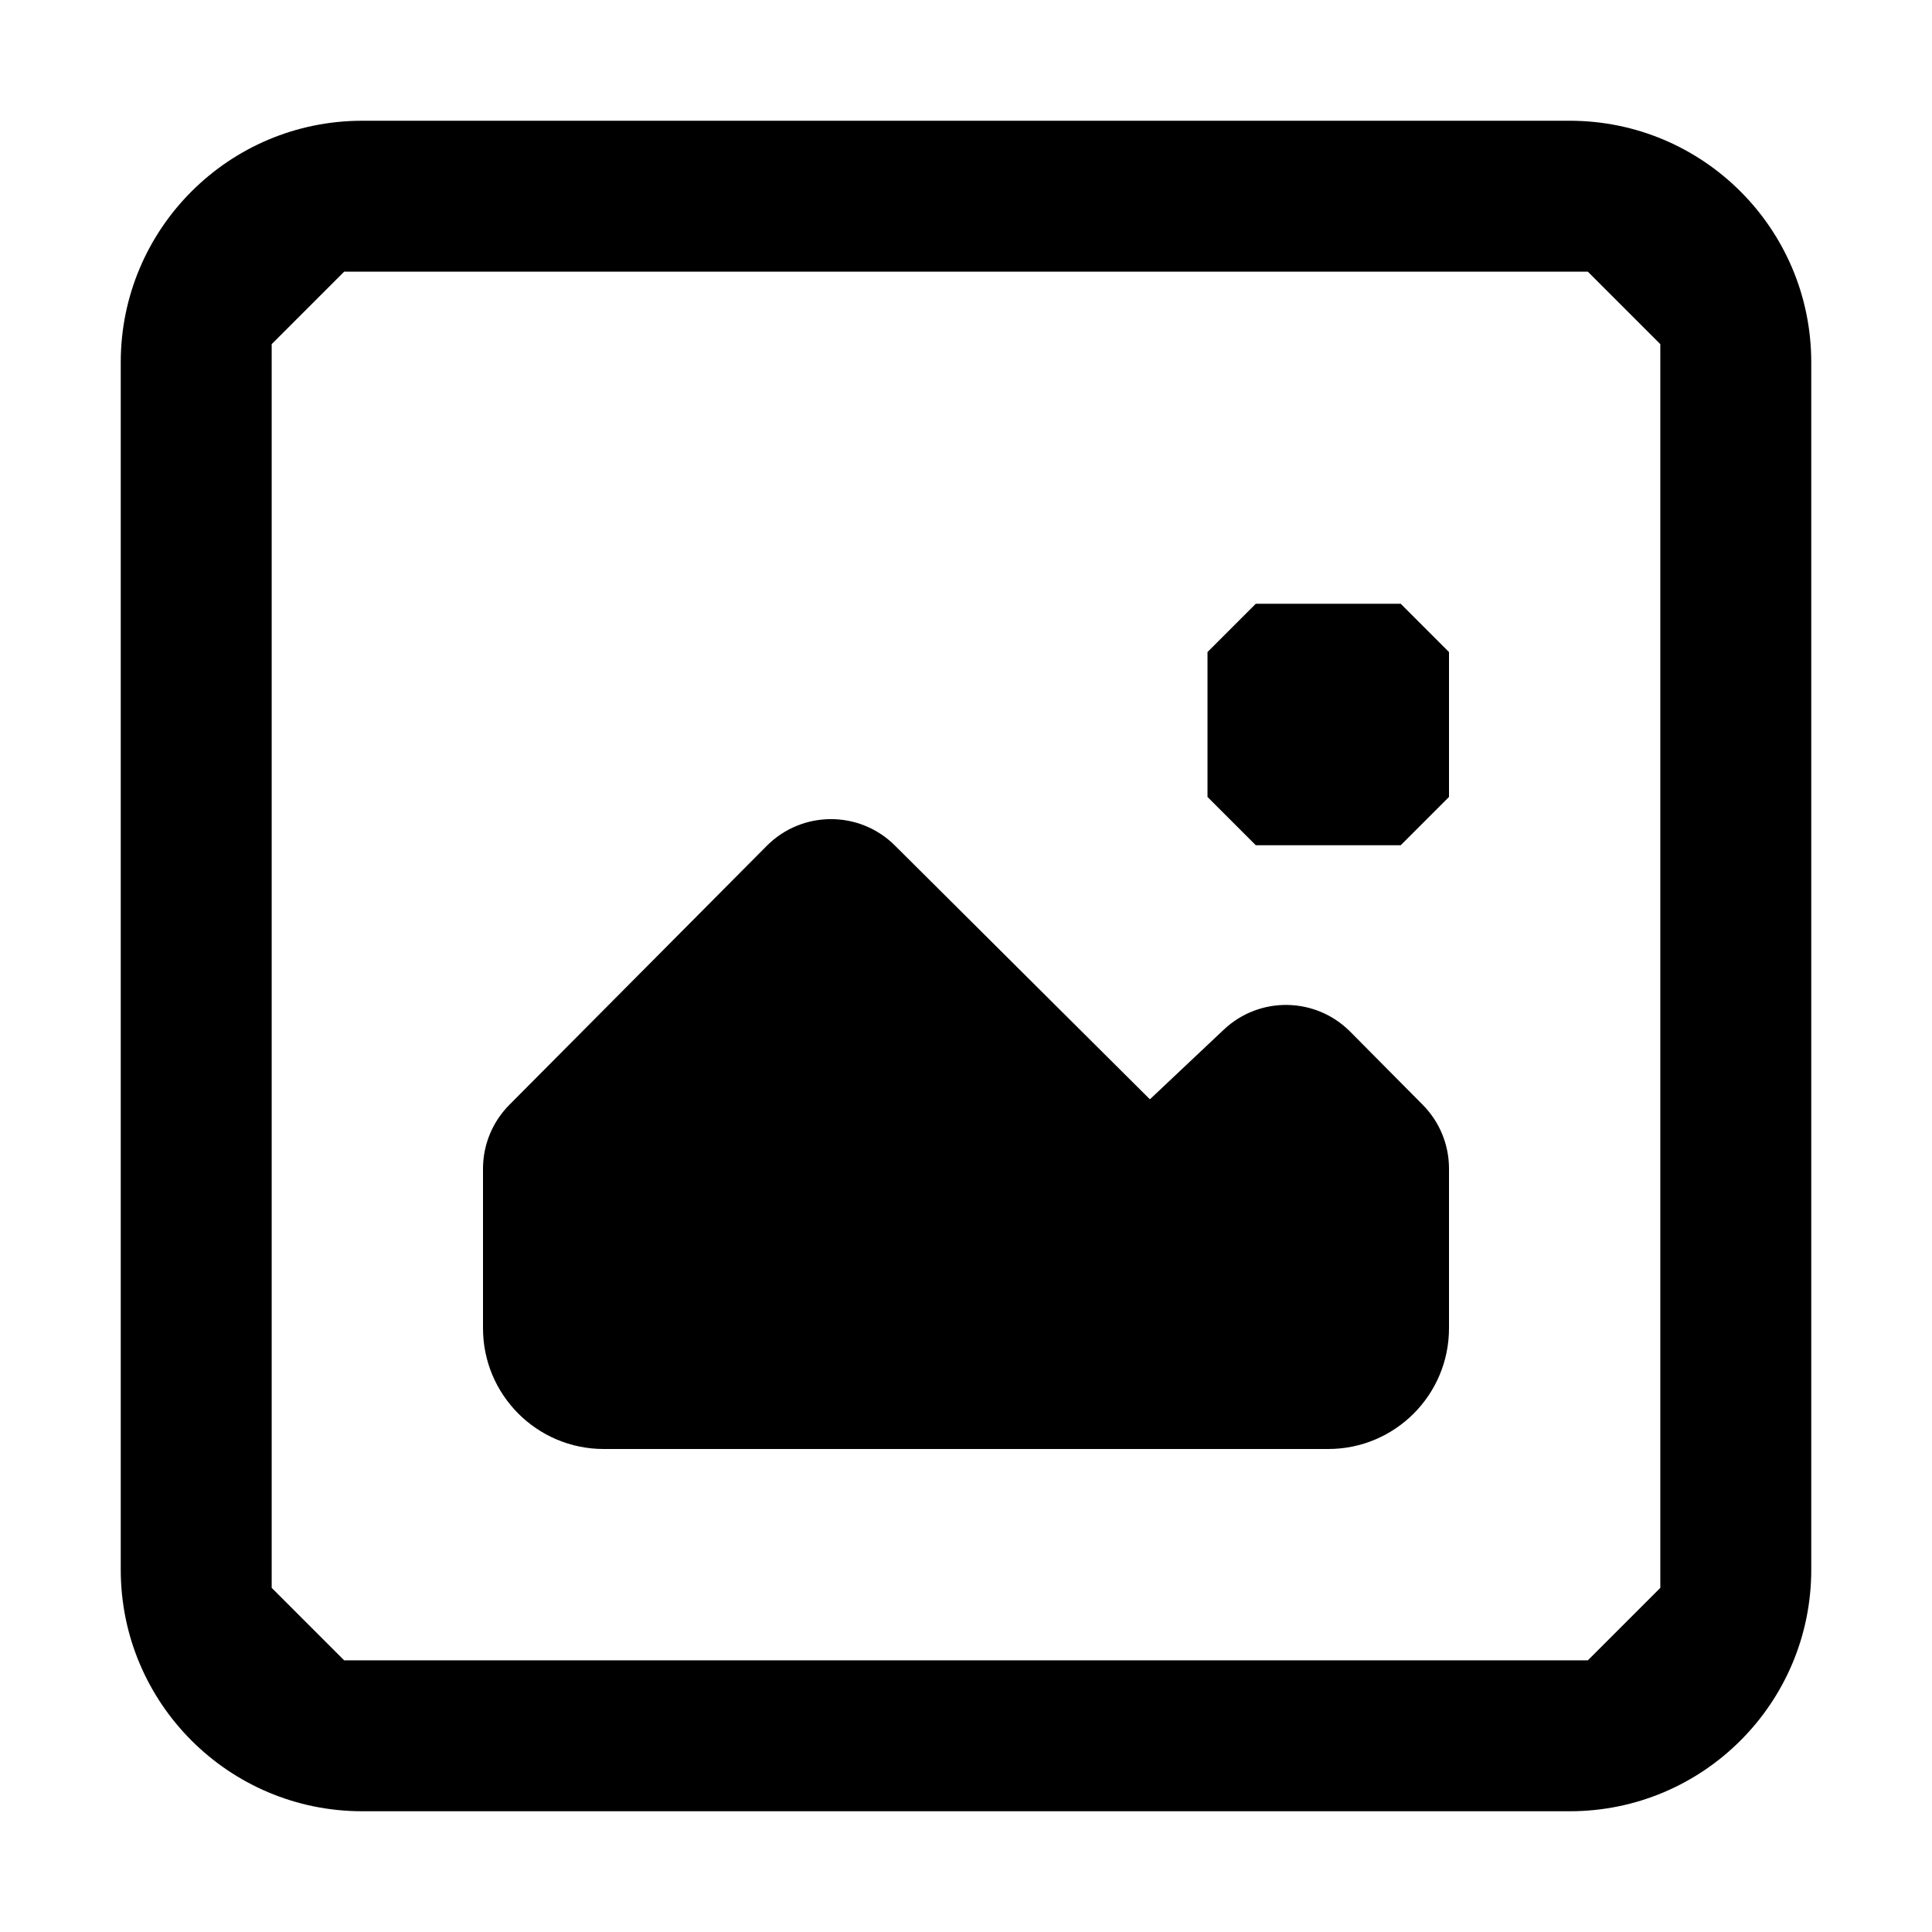
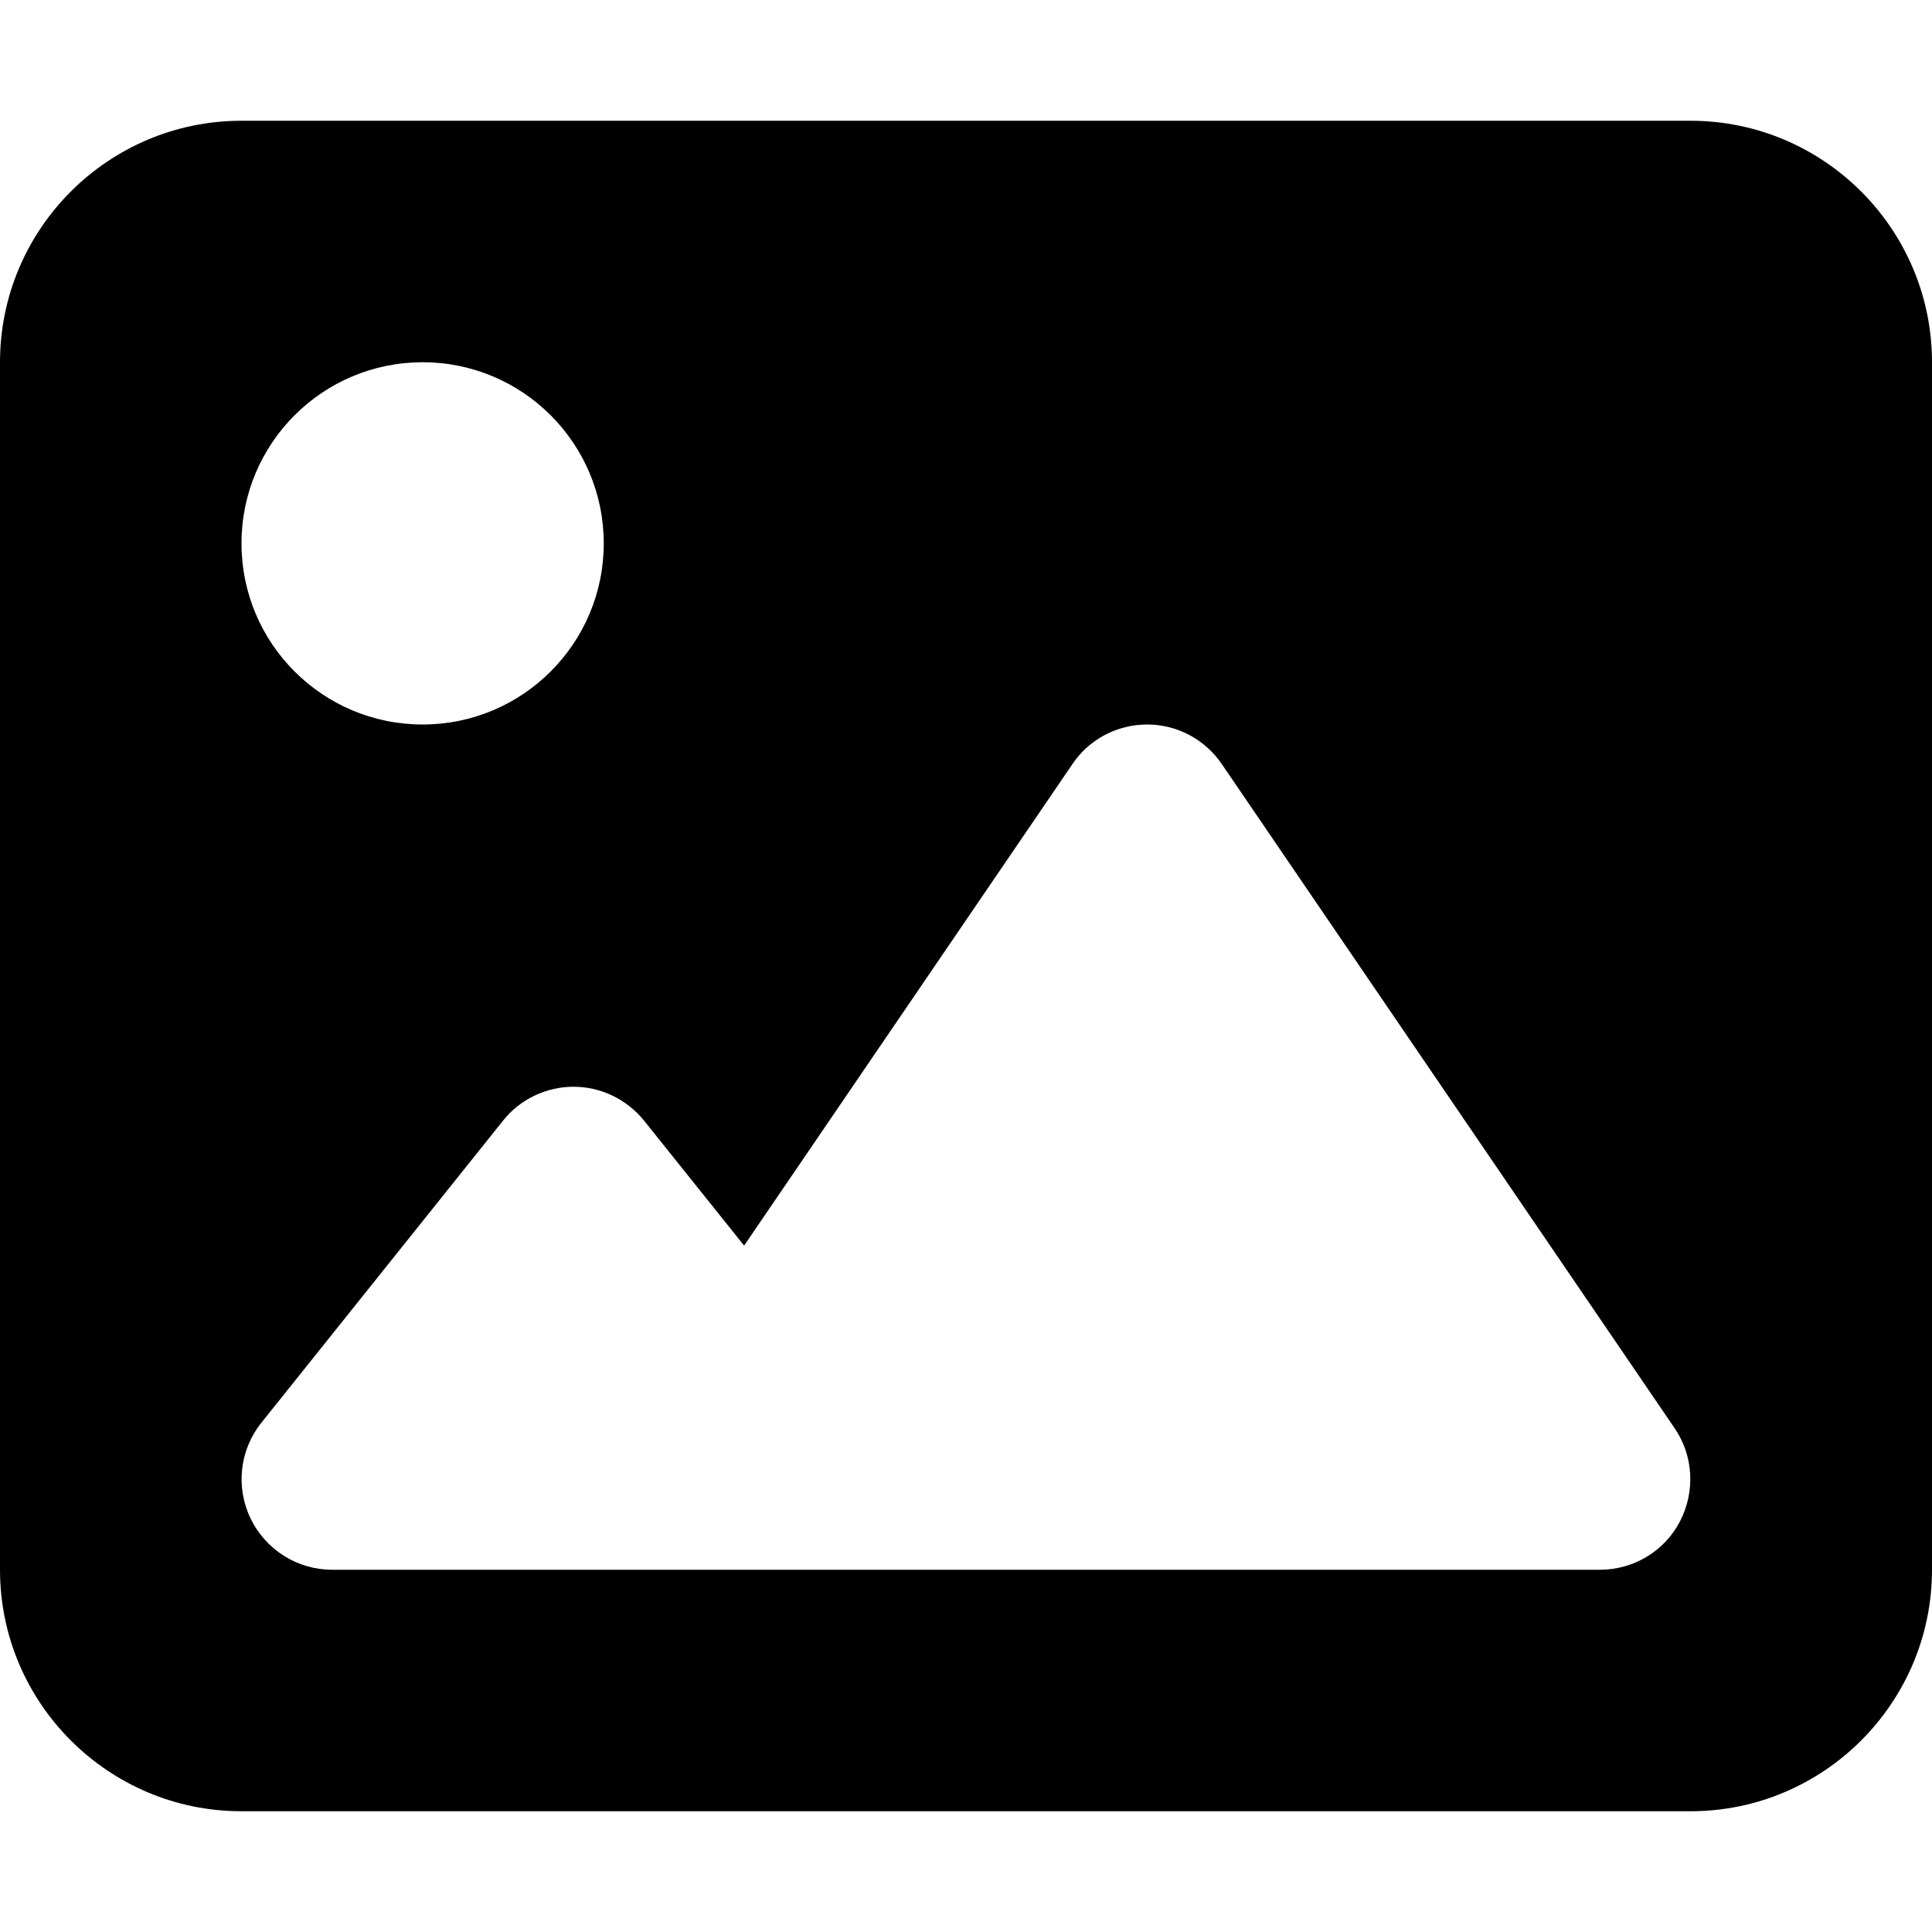
- <svg xmlns="http://www.w3.org/2000/svg" width="16" height="16" fill="#000" viewBox="0 0 16 16">
-   <path d="M3 1a2 2 0 0 0-2 2l0 10a2 2 0 0 0 2 2l10 0a2 2 0 0 0 2-2l0-10a2 2 0 0 0-2-2L3 1zm10.75 12.15-.6.6-10.3 0-.6-.6 0-10.3.6-.6 10.3 0 .6.6 0 10.3z" />
-   <path d="m11 12-6 0a1 1 0 0 1-1-1l0-1.321a.75.75 0 0 1 .218-.529L6.35 7.005a.75.75 0 0 1 1.061-.003l2.112 2.102.612-.577a.75.75 0 0 1 1.047.017l.6.605a.75.75 0 0 1 .218.529L12 11a1 1 0 0 1-1 1z" />
-   <path d="m11.6 5-1.2 0-.4.4 0 1.2.4.4 1.2 0 .4-.4 0-1.2z" />
+ <svg xmlns="http://www.w3.org/2000/svg" viewBox="0 0 512 512" fill="#000">
+   <path d="M0 96C0 60.7 28.7 32 64 32l384 0c35.3 0 64 28.7 64 64l0 320c0 35.3-28.7 64-64 64L64 480c-35.3 0-64-28.7-64-64L0 96zM323.8 202.5c-4.5-6.6-11.9-10.5-19.8-10.5s-15.4 3.9-19.8 10.5l-87 127.6L170.7 297c-4.6-5.7-11.5-9-18.7-9s-14.2 3.3-18.7 9l-64 80c-5.8 7.2-6.9 17.1-2.9 25.4s12.4 13.6 21.6 13.6l96 0 32 0 208 0c8.9 0 17.1-4.9 21.2-12.8s3.6-17.4-1.4-24.7l-120-176zM112 192a48 48 0 1 0 0-96 48 48 0 1 0 0 96z" />
</svg>
